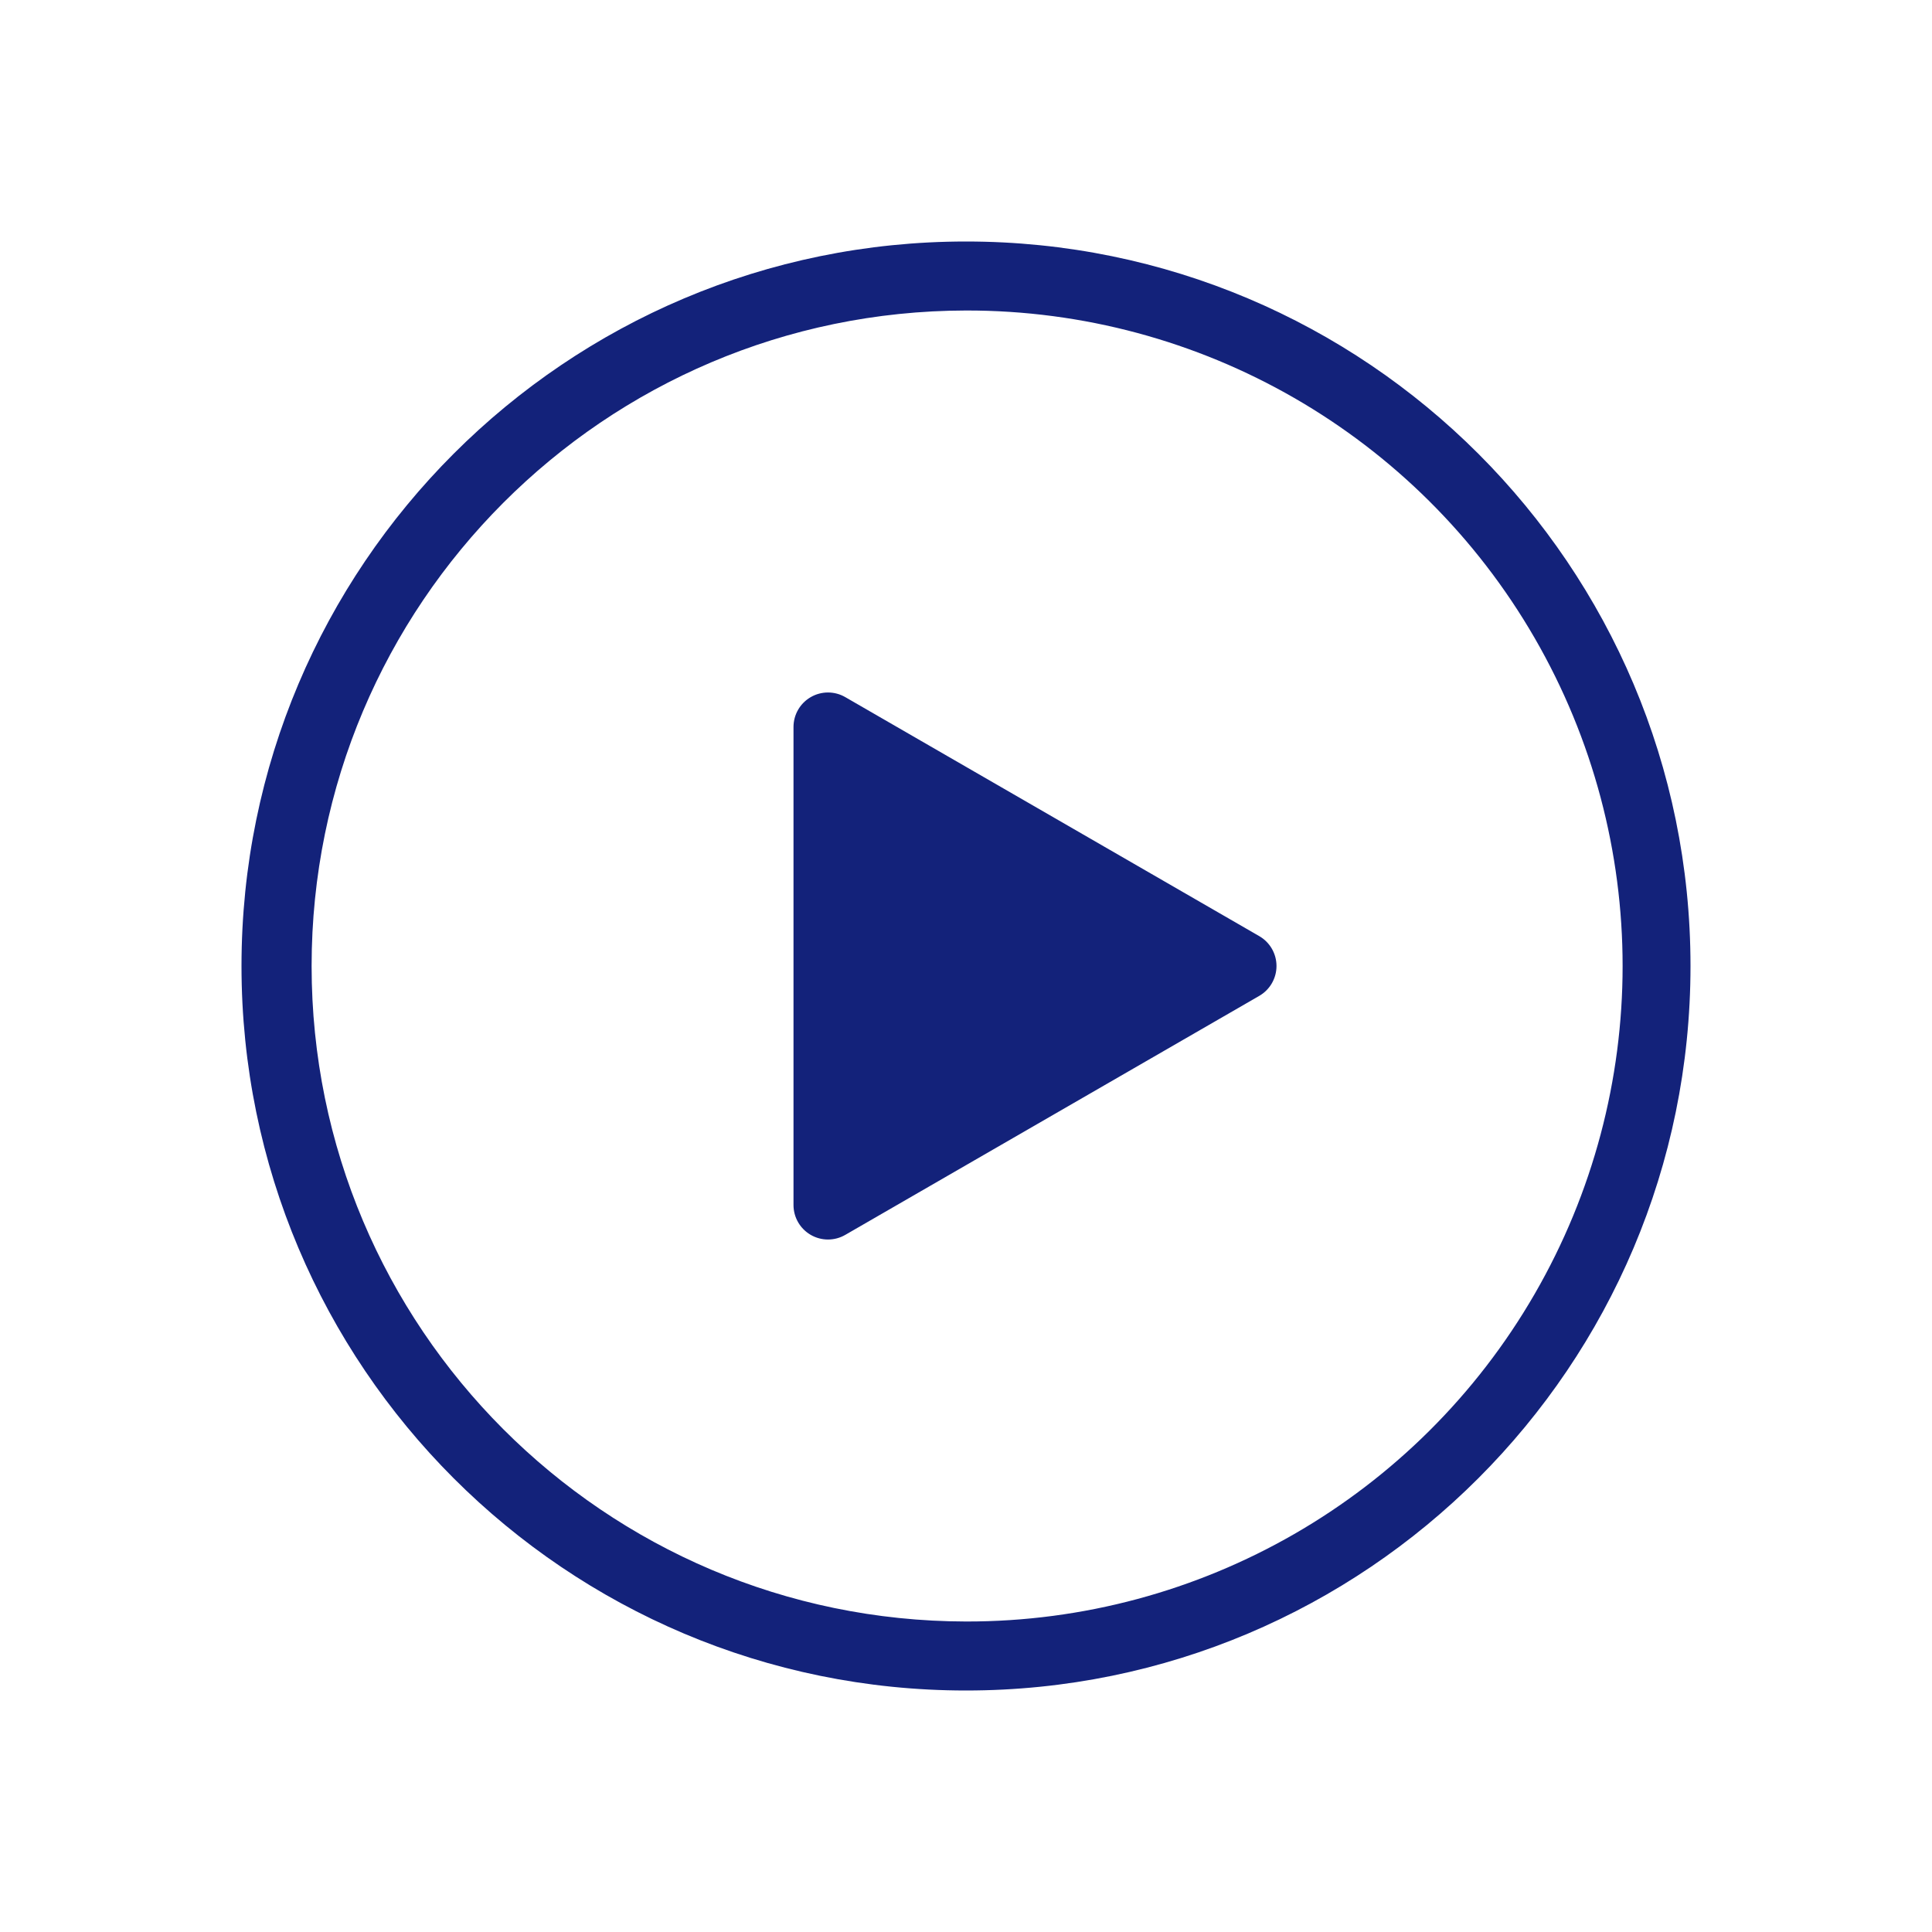
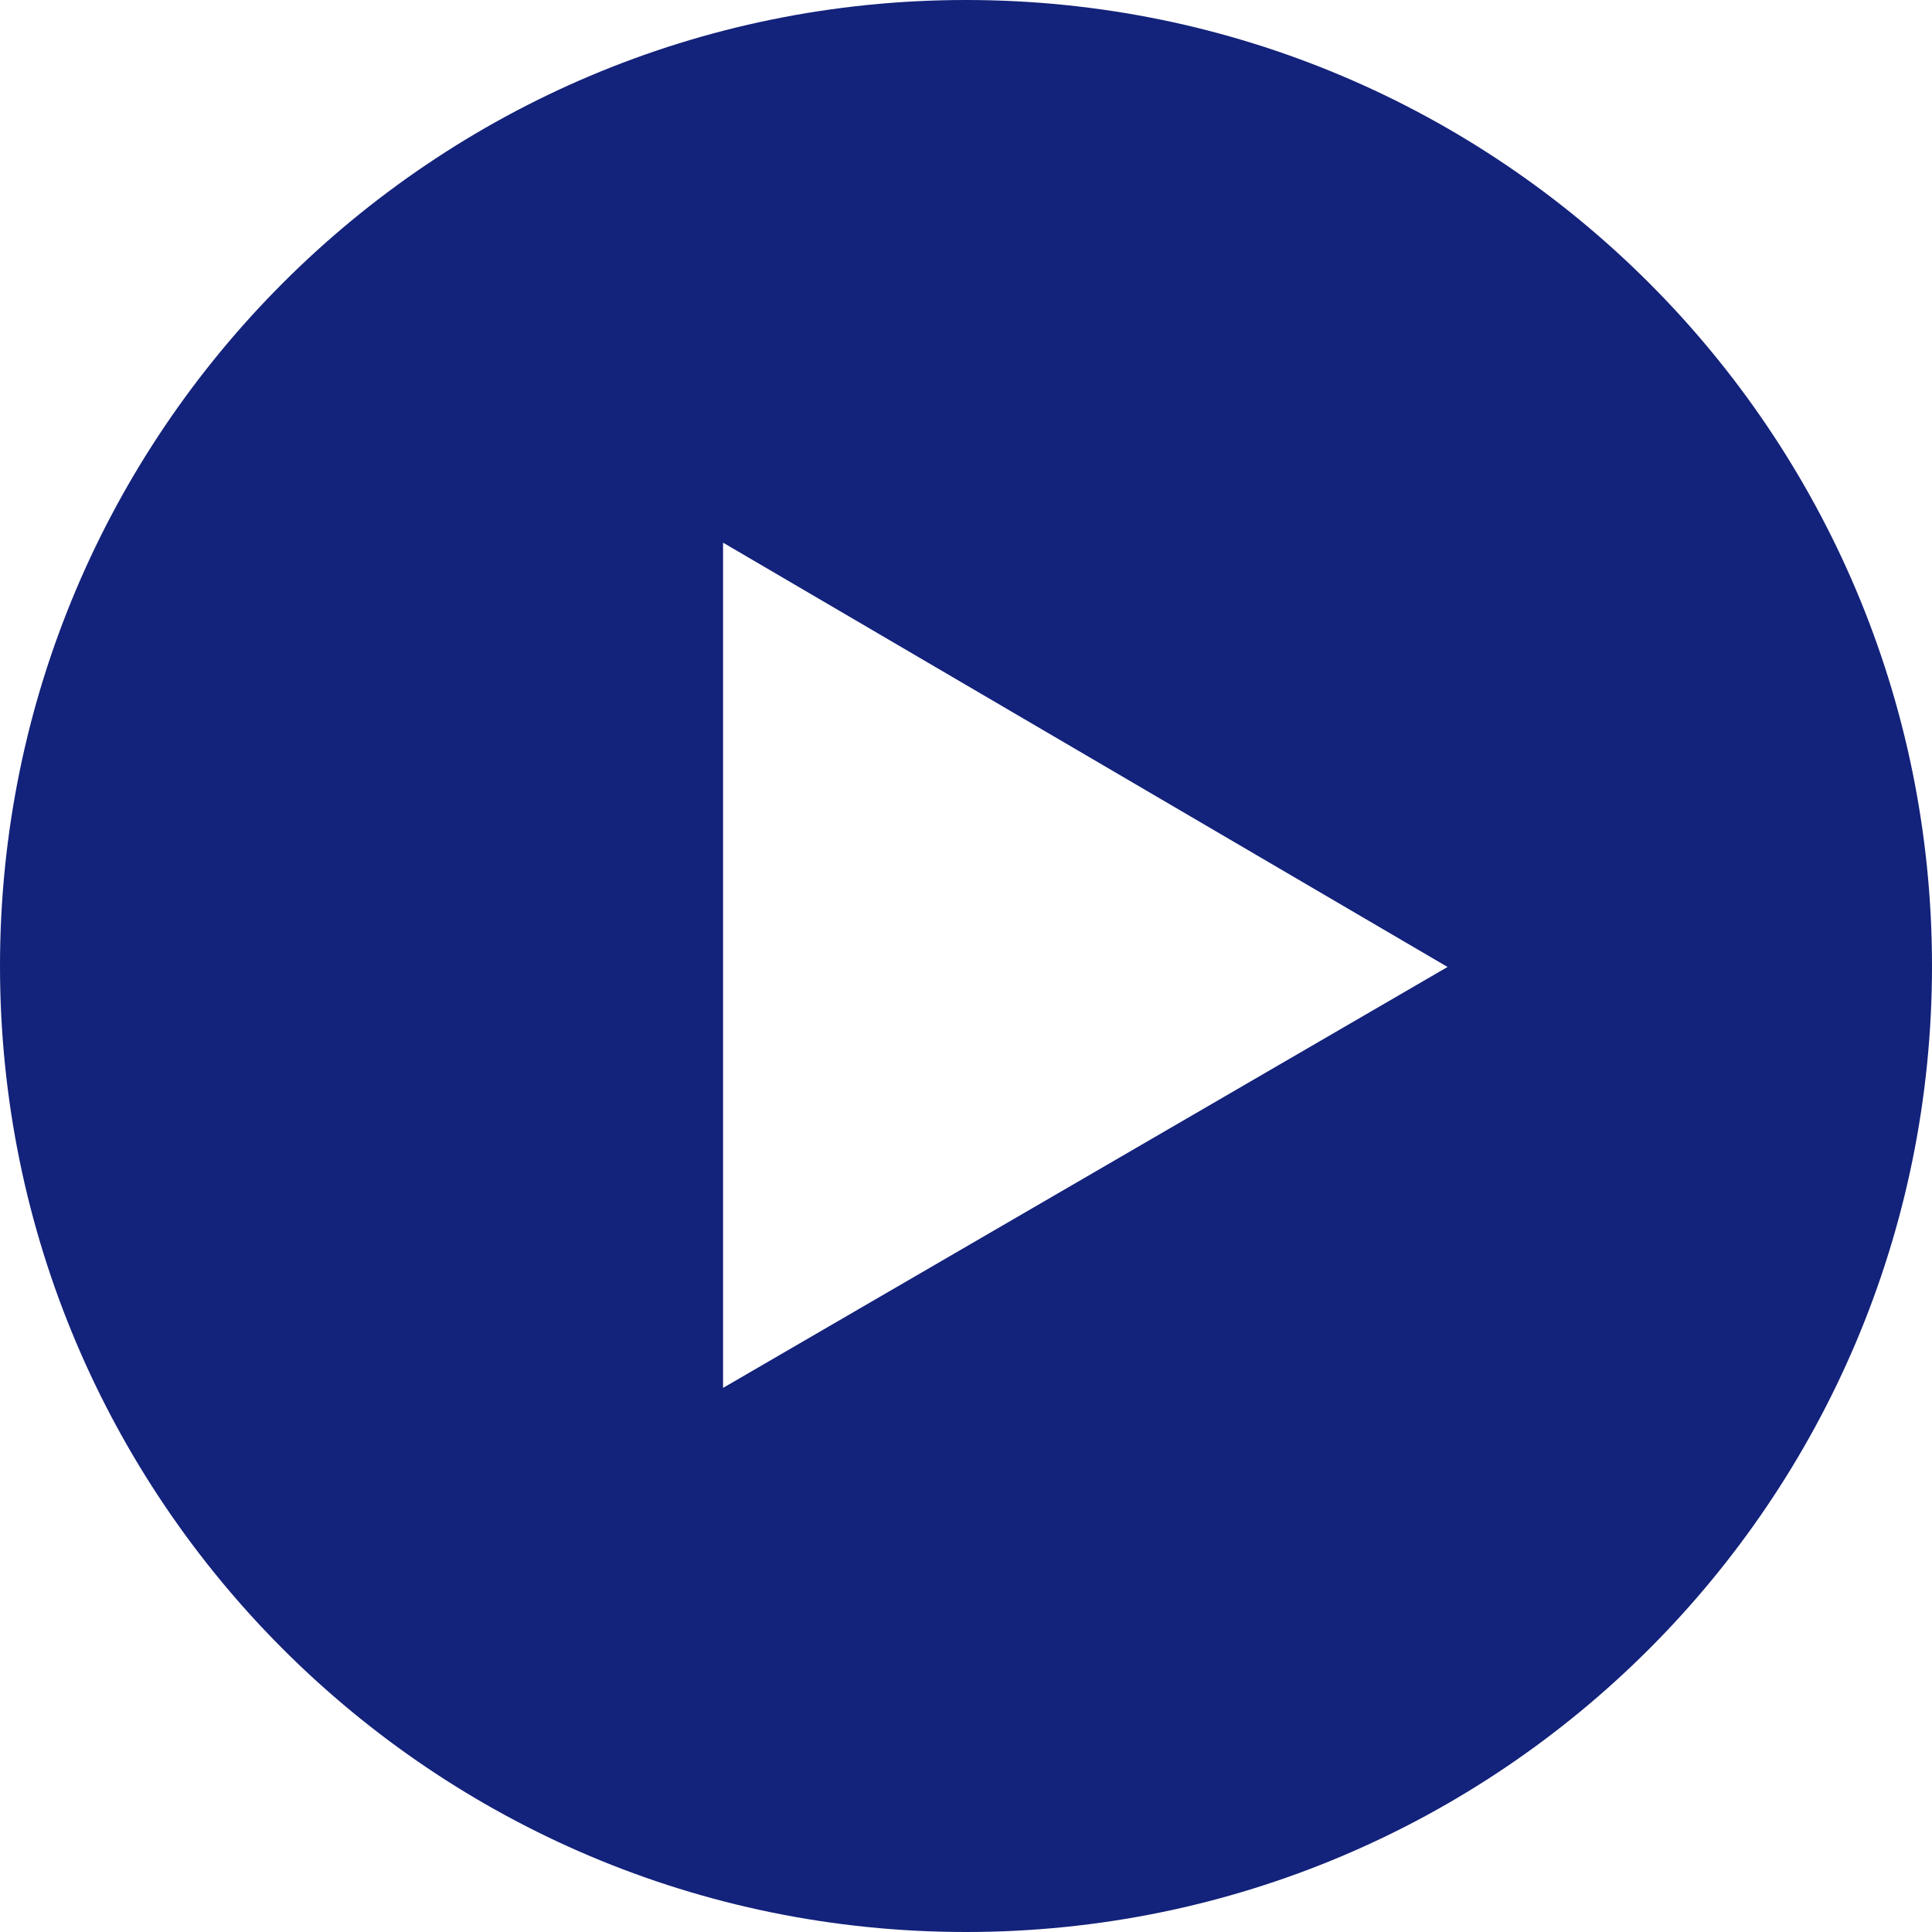
- <svg xmlns="http://www.w3.org/2000/svg" t="1778327442250" class="icon" viewBox="0 0 1024 1024" version="1.1" p-id="11689" width="200" height="200">
-   <path d="M512 896C299.922 896 128 724.078 128 512S299.922 128 512 128 896 299.922 896 512 724.078 896 512 896z m0-36.571a347.429 347.429 0 1 0 0-694.857 347.429 347.429 0 0 0 0 694.857z m155.429-331.593l-219.429 126.683a18.286 18.286 0 0 1-27.429-15.835v-253.367a18.286 18.286 0 0 1 27.429-15.835l219.429 126.683a18.286 18.286 0 0 1 0 31.671z" fill="#13227a" p-id="11690" />
+ <svg xmlns="http://www.w3.org/2000/svg" t="1778343943264" class="icon" viewBox="0 0 1024 1024" version="1.1" p-id="12100" width="200" height="200">
+   <path d="M512 1024A512 512 0 1 1 512 0a512 512 0 0 1 0 1024zM383.232 287.616v448l384-223.104-384-224.896z" fill="#13227a" p-id="12101" />
</svg>
